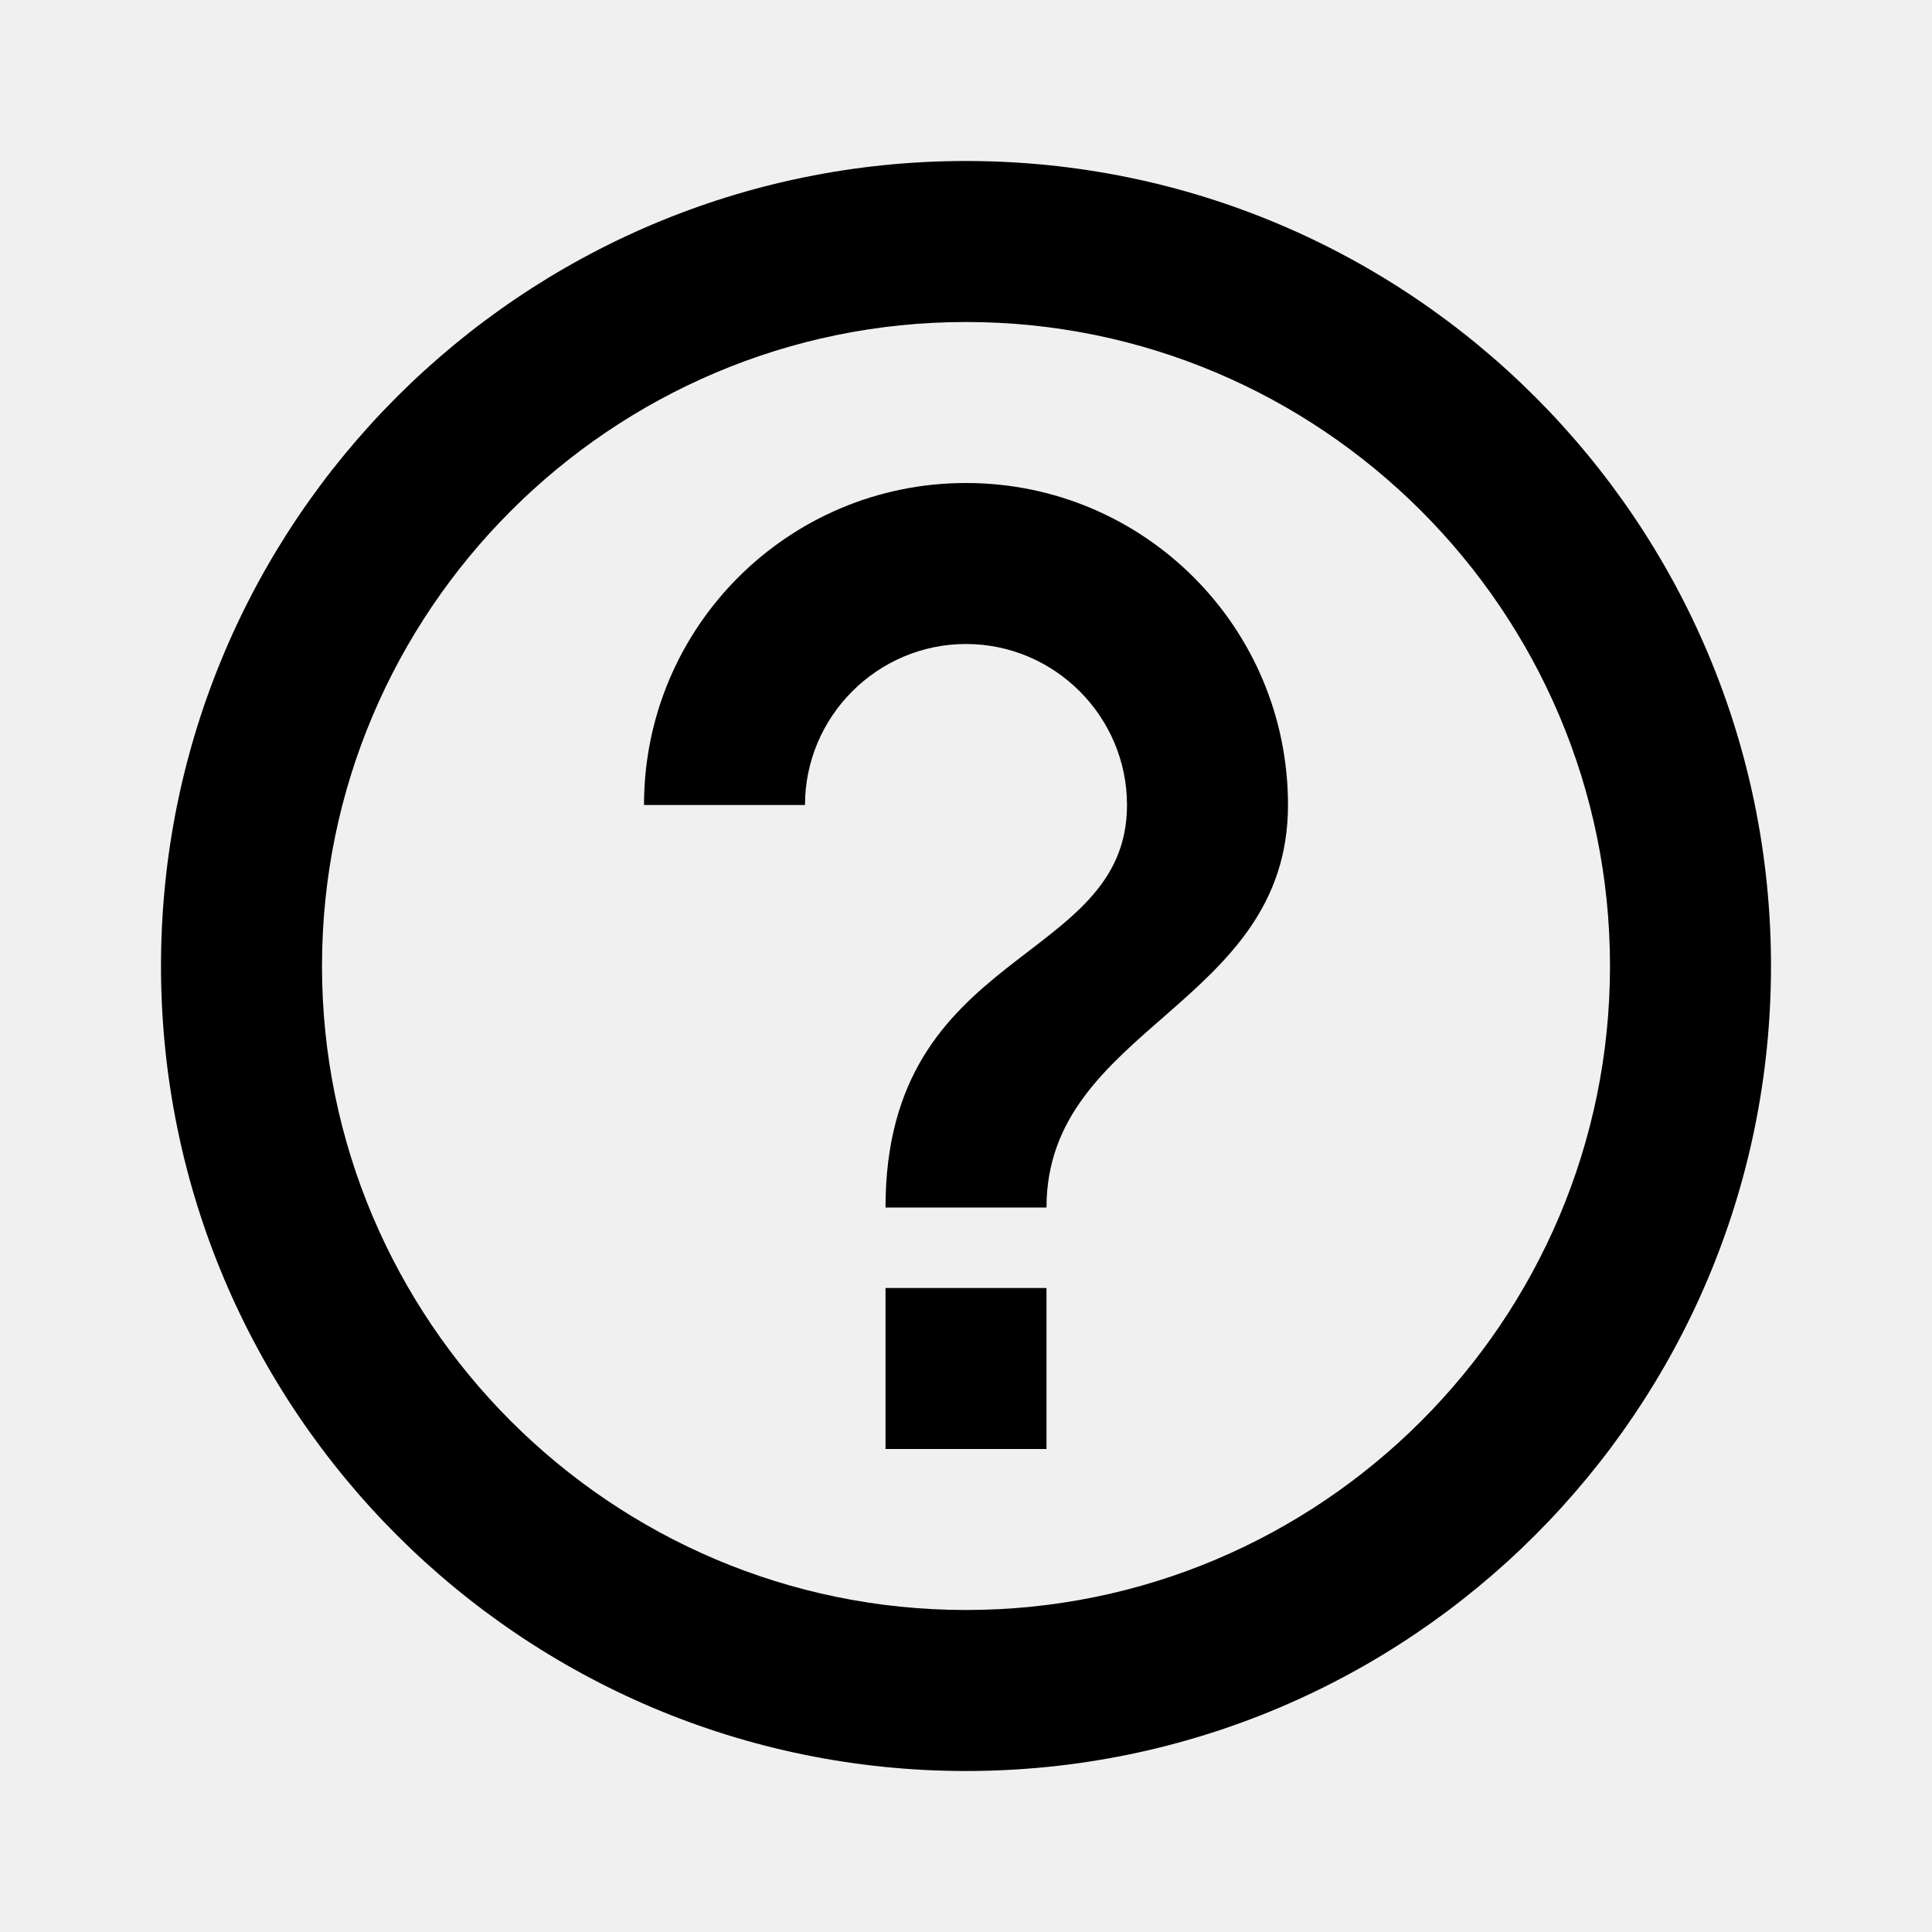
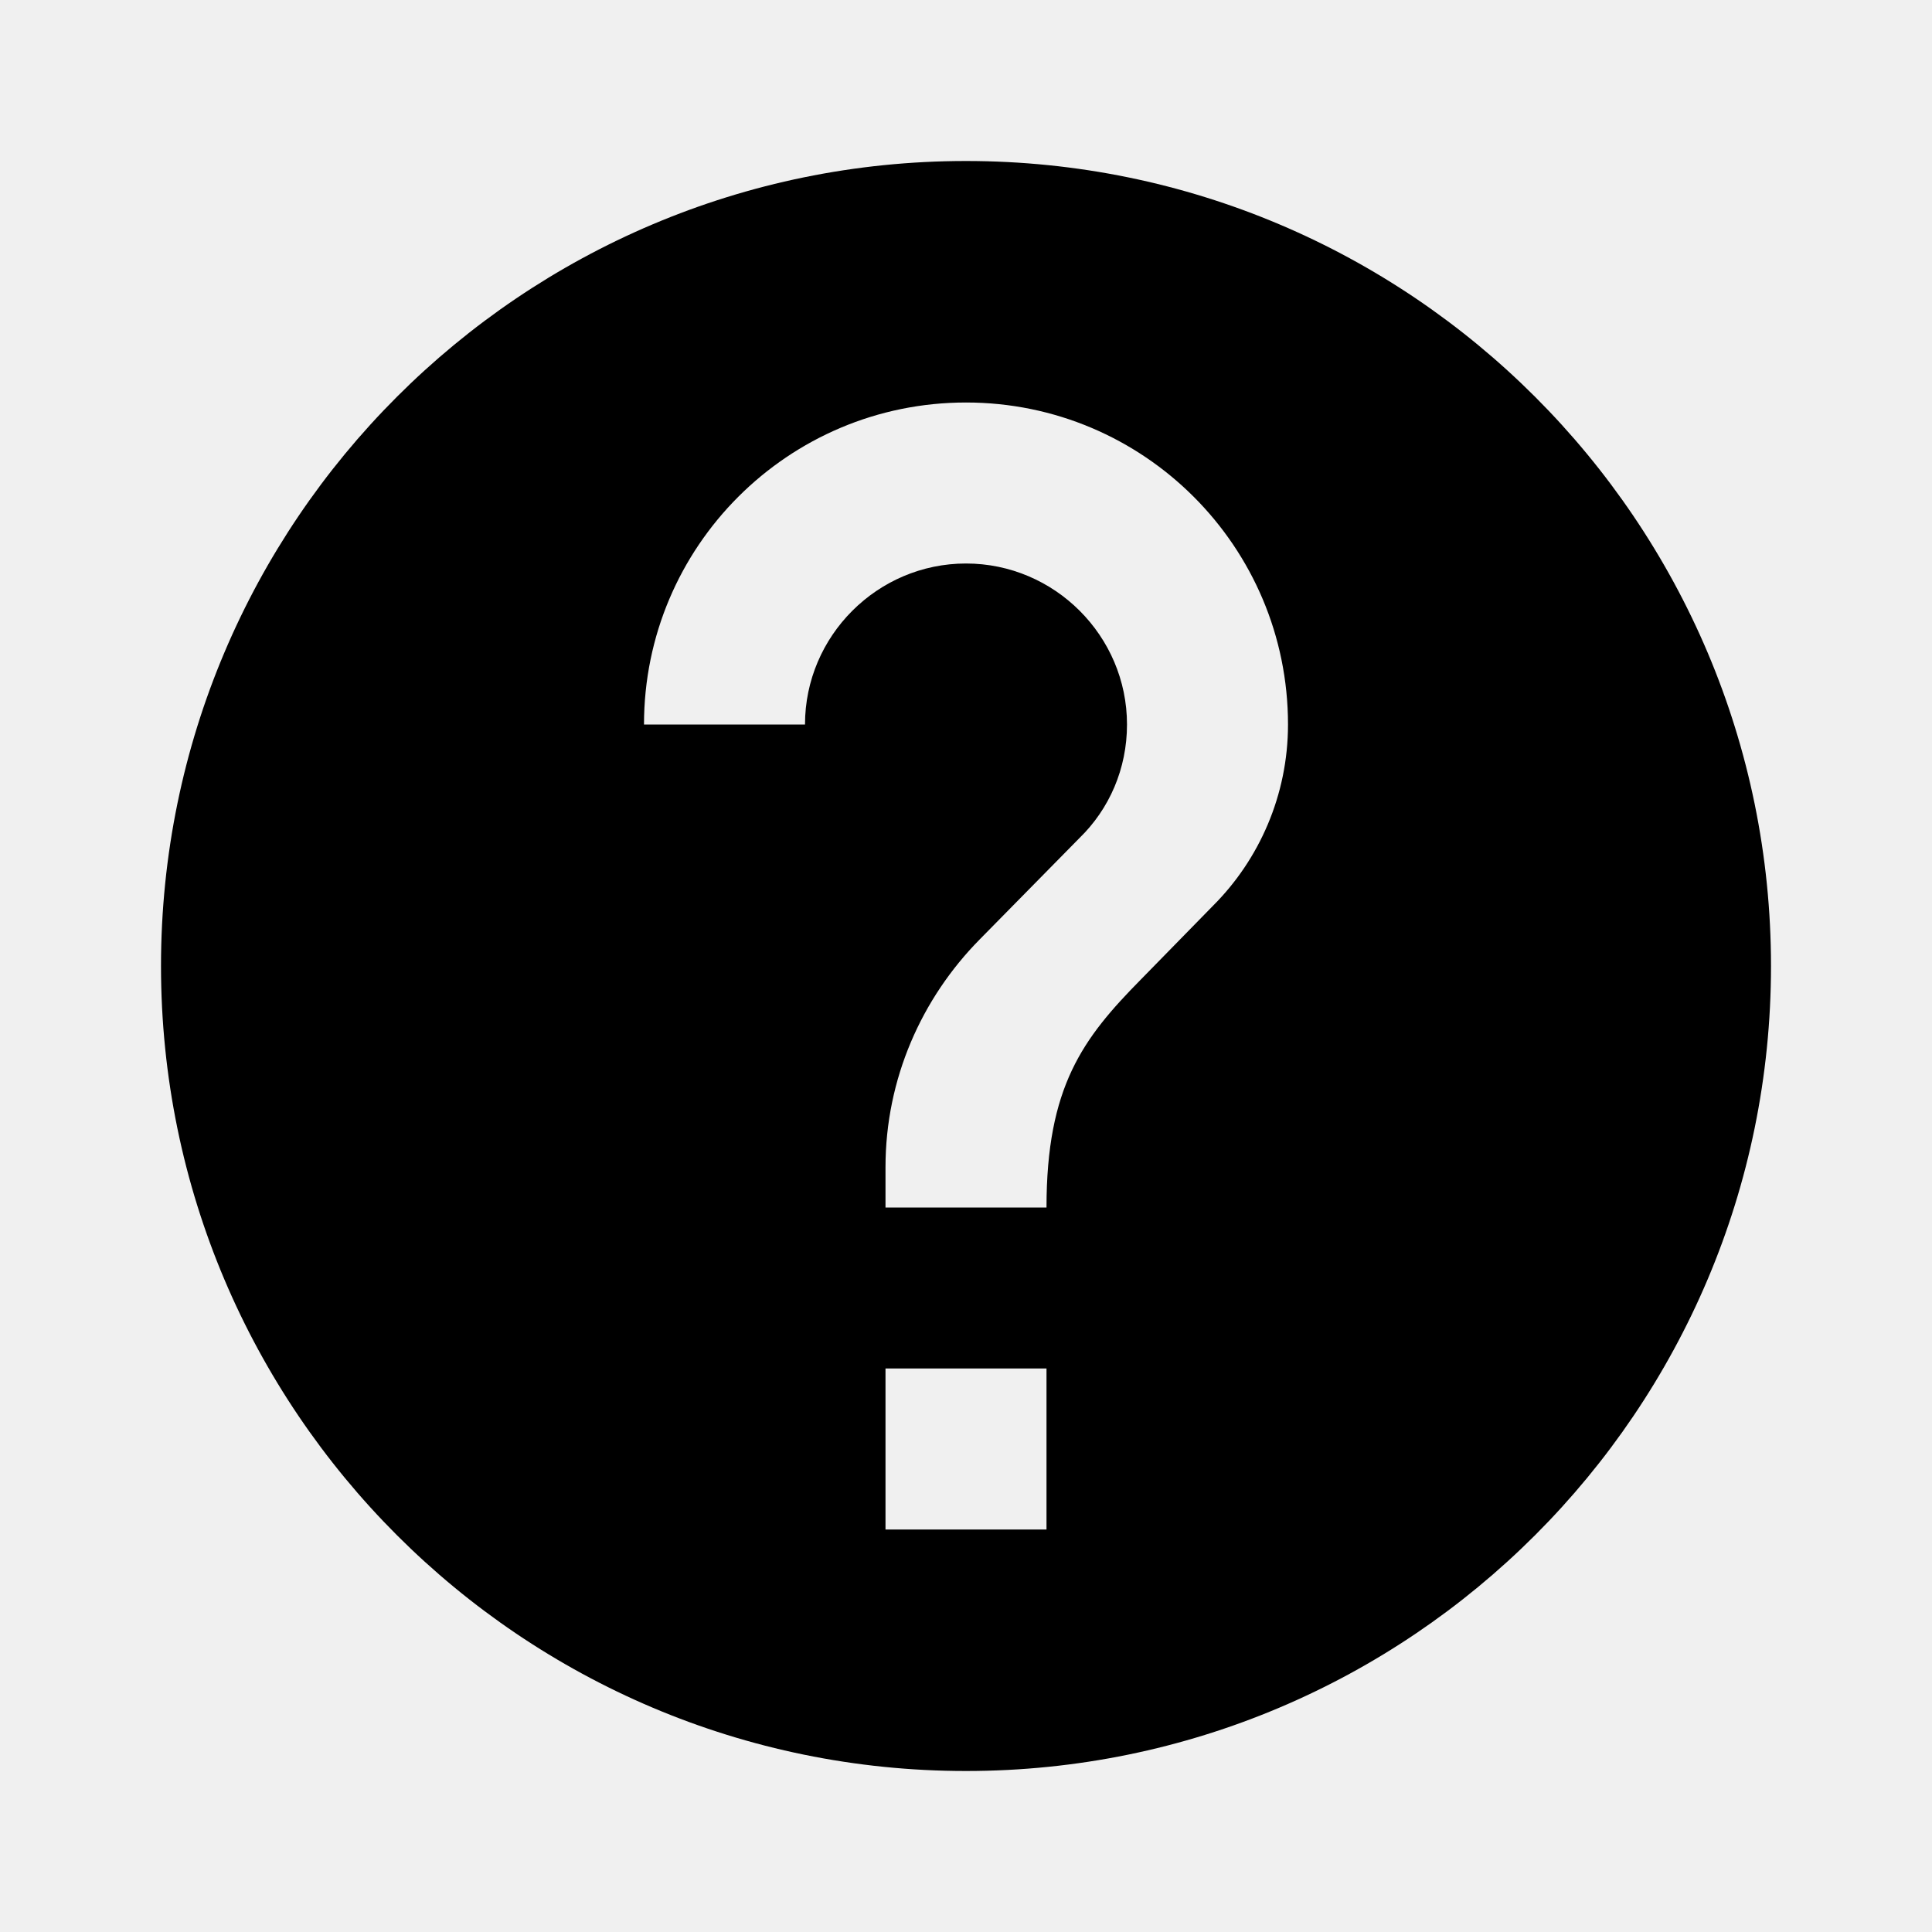
<svg xmlns="http://www.w3.org/2000/svg" width="24" height="24" viewBox="0 0 24 24" fill="none">
-   <g clip-path="url(#clip0_123_2387)">
-     <path d="M11 18H13V16H11V18ZM12 2C6.48 2 2 6.48 2 12C2 17.52 6.48 22 12 22C17.52 22 22 17.52 22 12C22 6.48 17.52 2 12 2ZM12 20C7.59 20 4 16.41 4 12C4 7.59 7.59 4 12 4C16.41 4 20 7.59 20 12C20 16.41 16.41 20 12 20ZM12 6C9.79 6 8 7.79 8 10H10C10 8.9 10.9 8 12 8C13.1 8 14 8.9 14 10C14 12 11 11.75 11 15H13C13 12.75 16 12.5 16 10C16 7.79 14.21 6 12 6Z" fill="currentColor" />
+   <g clip-path="url(#clip0_123_2380)">
+     <path d="M12 2C6.48 2 2 6.48 2 12C2 17.52 6.48 22 12 22C17.52 22 22 17.52 22 12C22 6.48 17.52 2 12 2ZM13 19H11V17H13V19ZM15.07 11.25L14.17 12.17C13.45 12.9 13 13.5 13 15H11V14.5C11 13.4 11.45 12.4 12.17 11.67L13.41 10.41C13.78 10.05 14 9.55 14 9C14 7.9 13.1 7 12 7C10.9 7 10 7.9 10 9H8C8 6.79 9.79 5 12 5C14.21 5 16 6.79 16 9C16 9.88 15.64 10.68 15.07 11.25Z" fill="currentColor" />
  </g>
  <defs>
-     <clipPath id="clip0_123_2387">
-       <rect width="24" height="24" fill="currentColor" />
+     <clipPath id="clip0_123_2380">
+       <rect width="24" height="24" fill="white" />
    </clipPath>
  </defs>
</svg>
